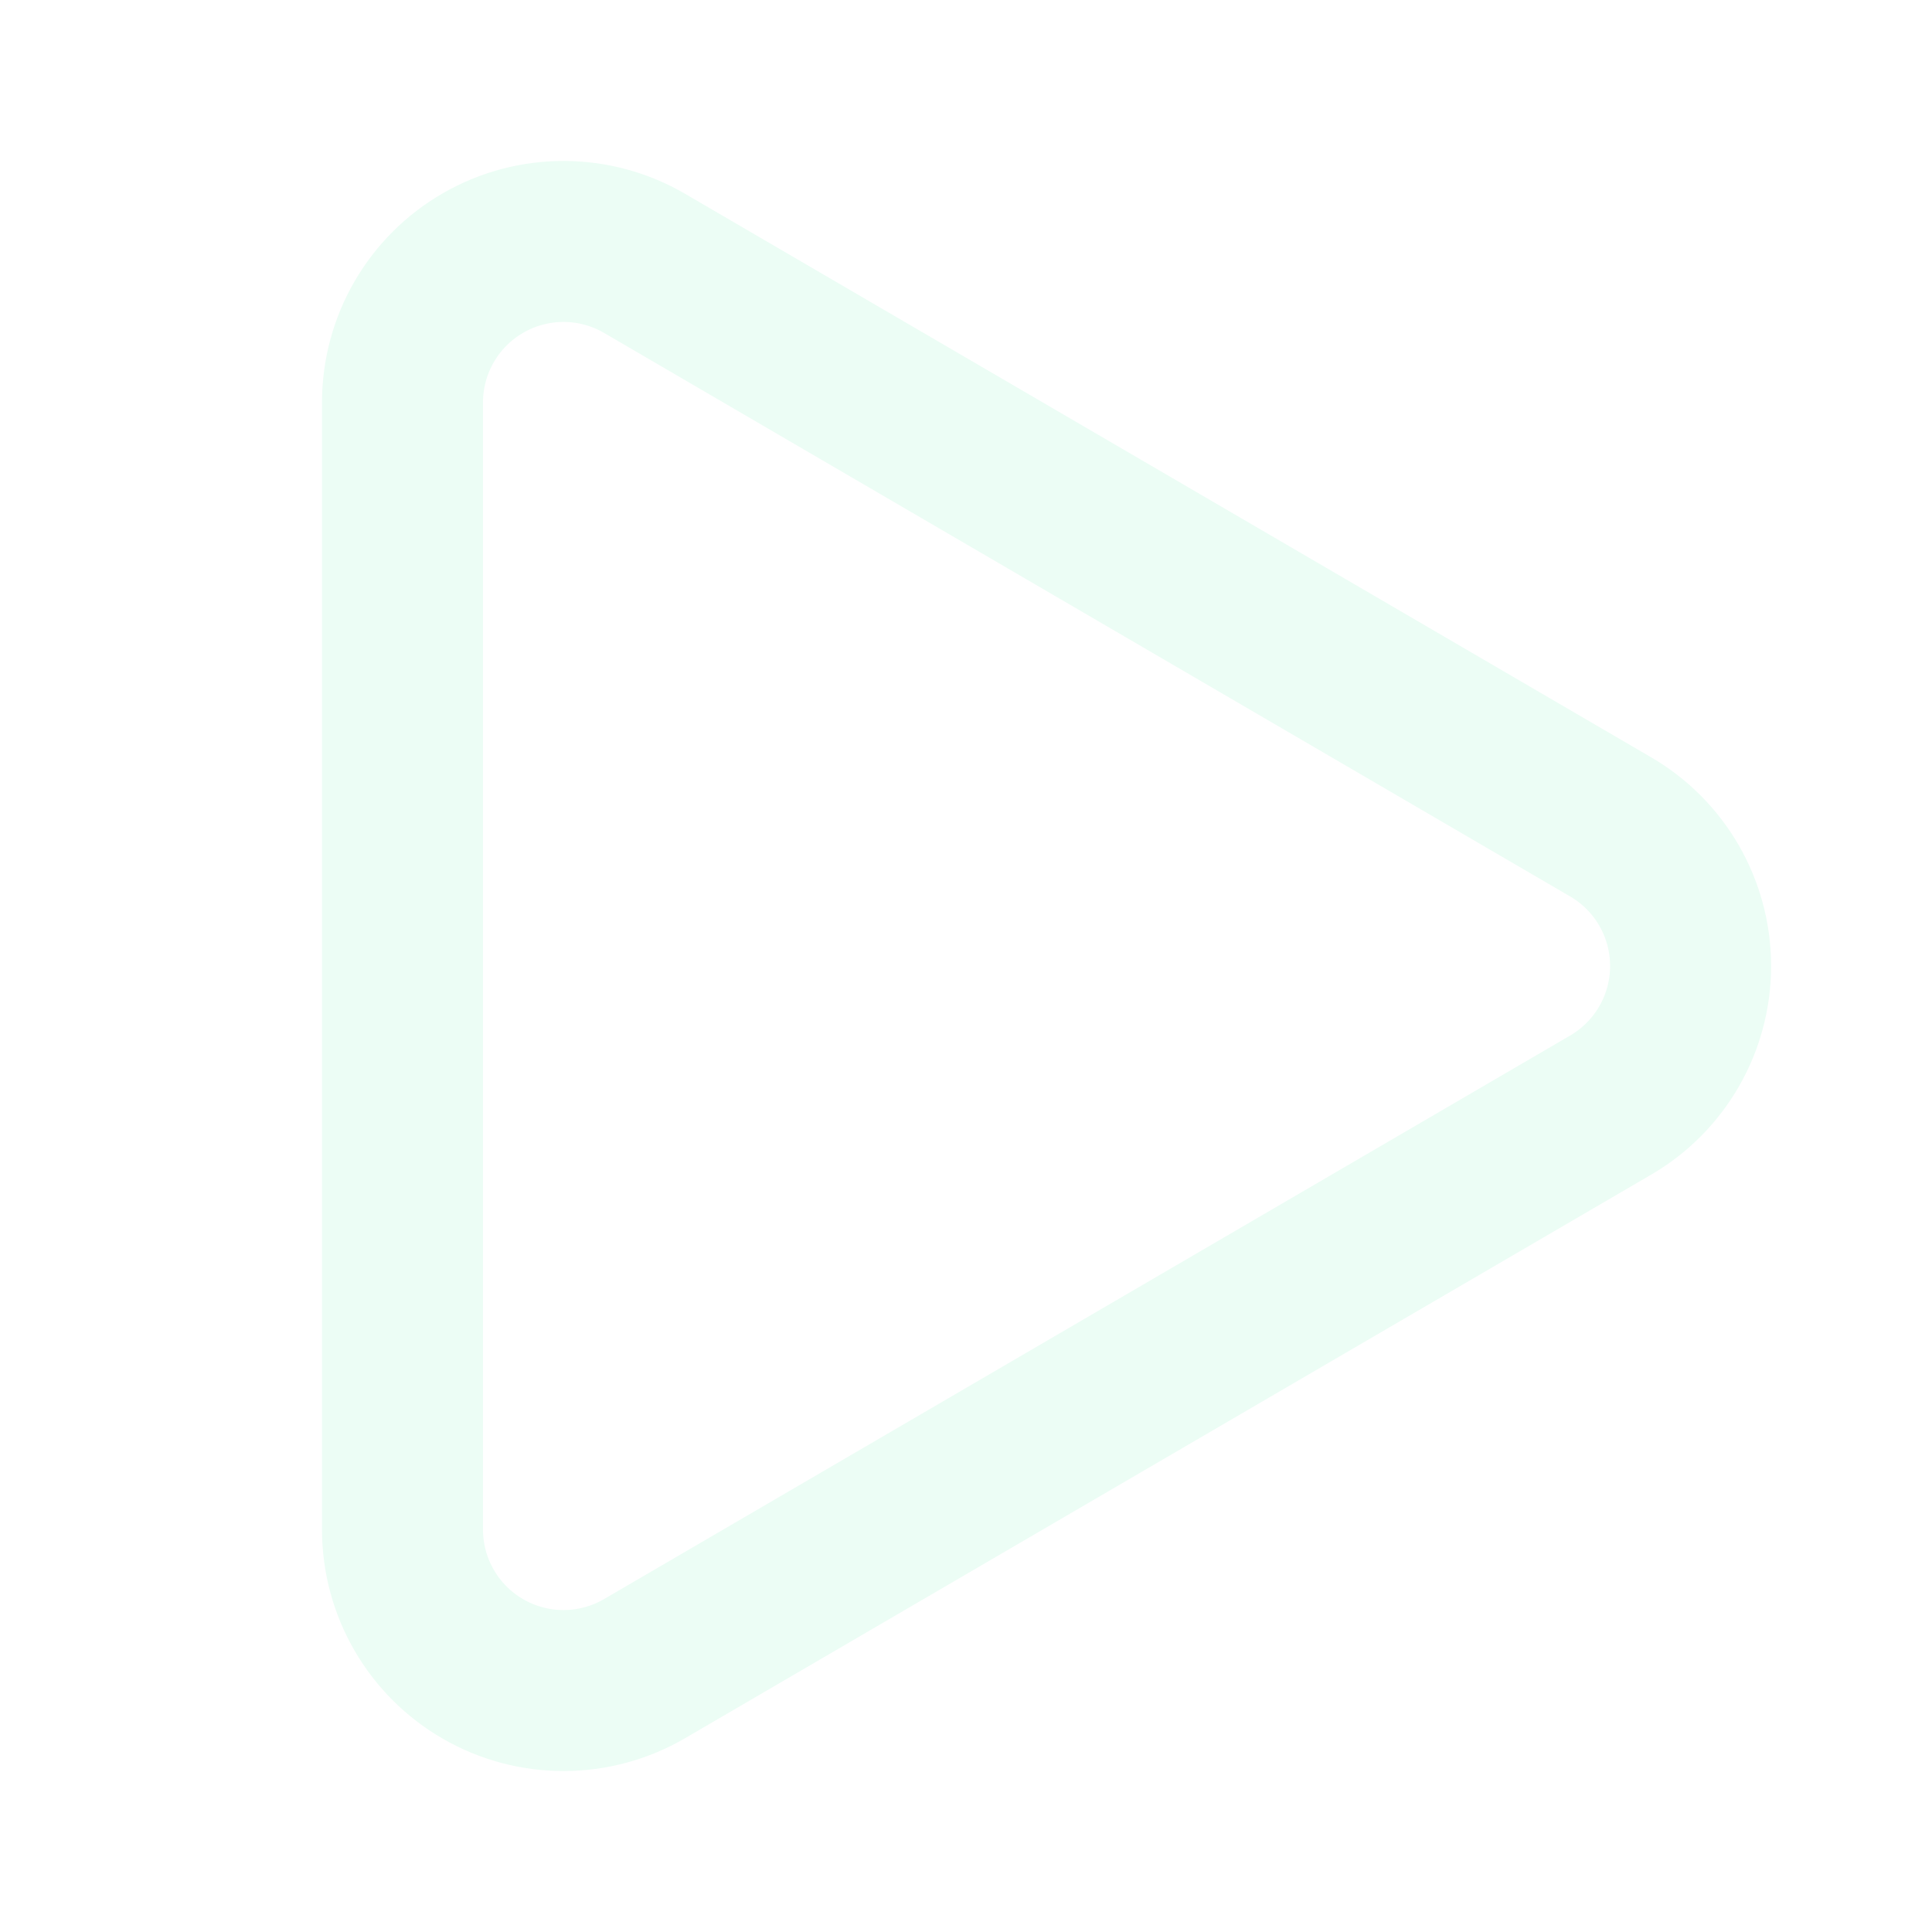
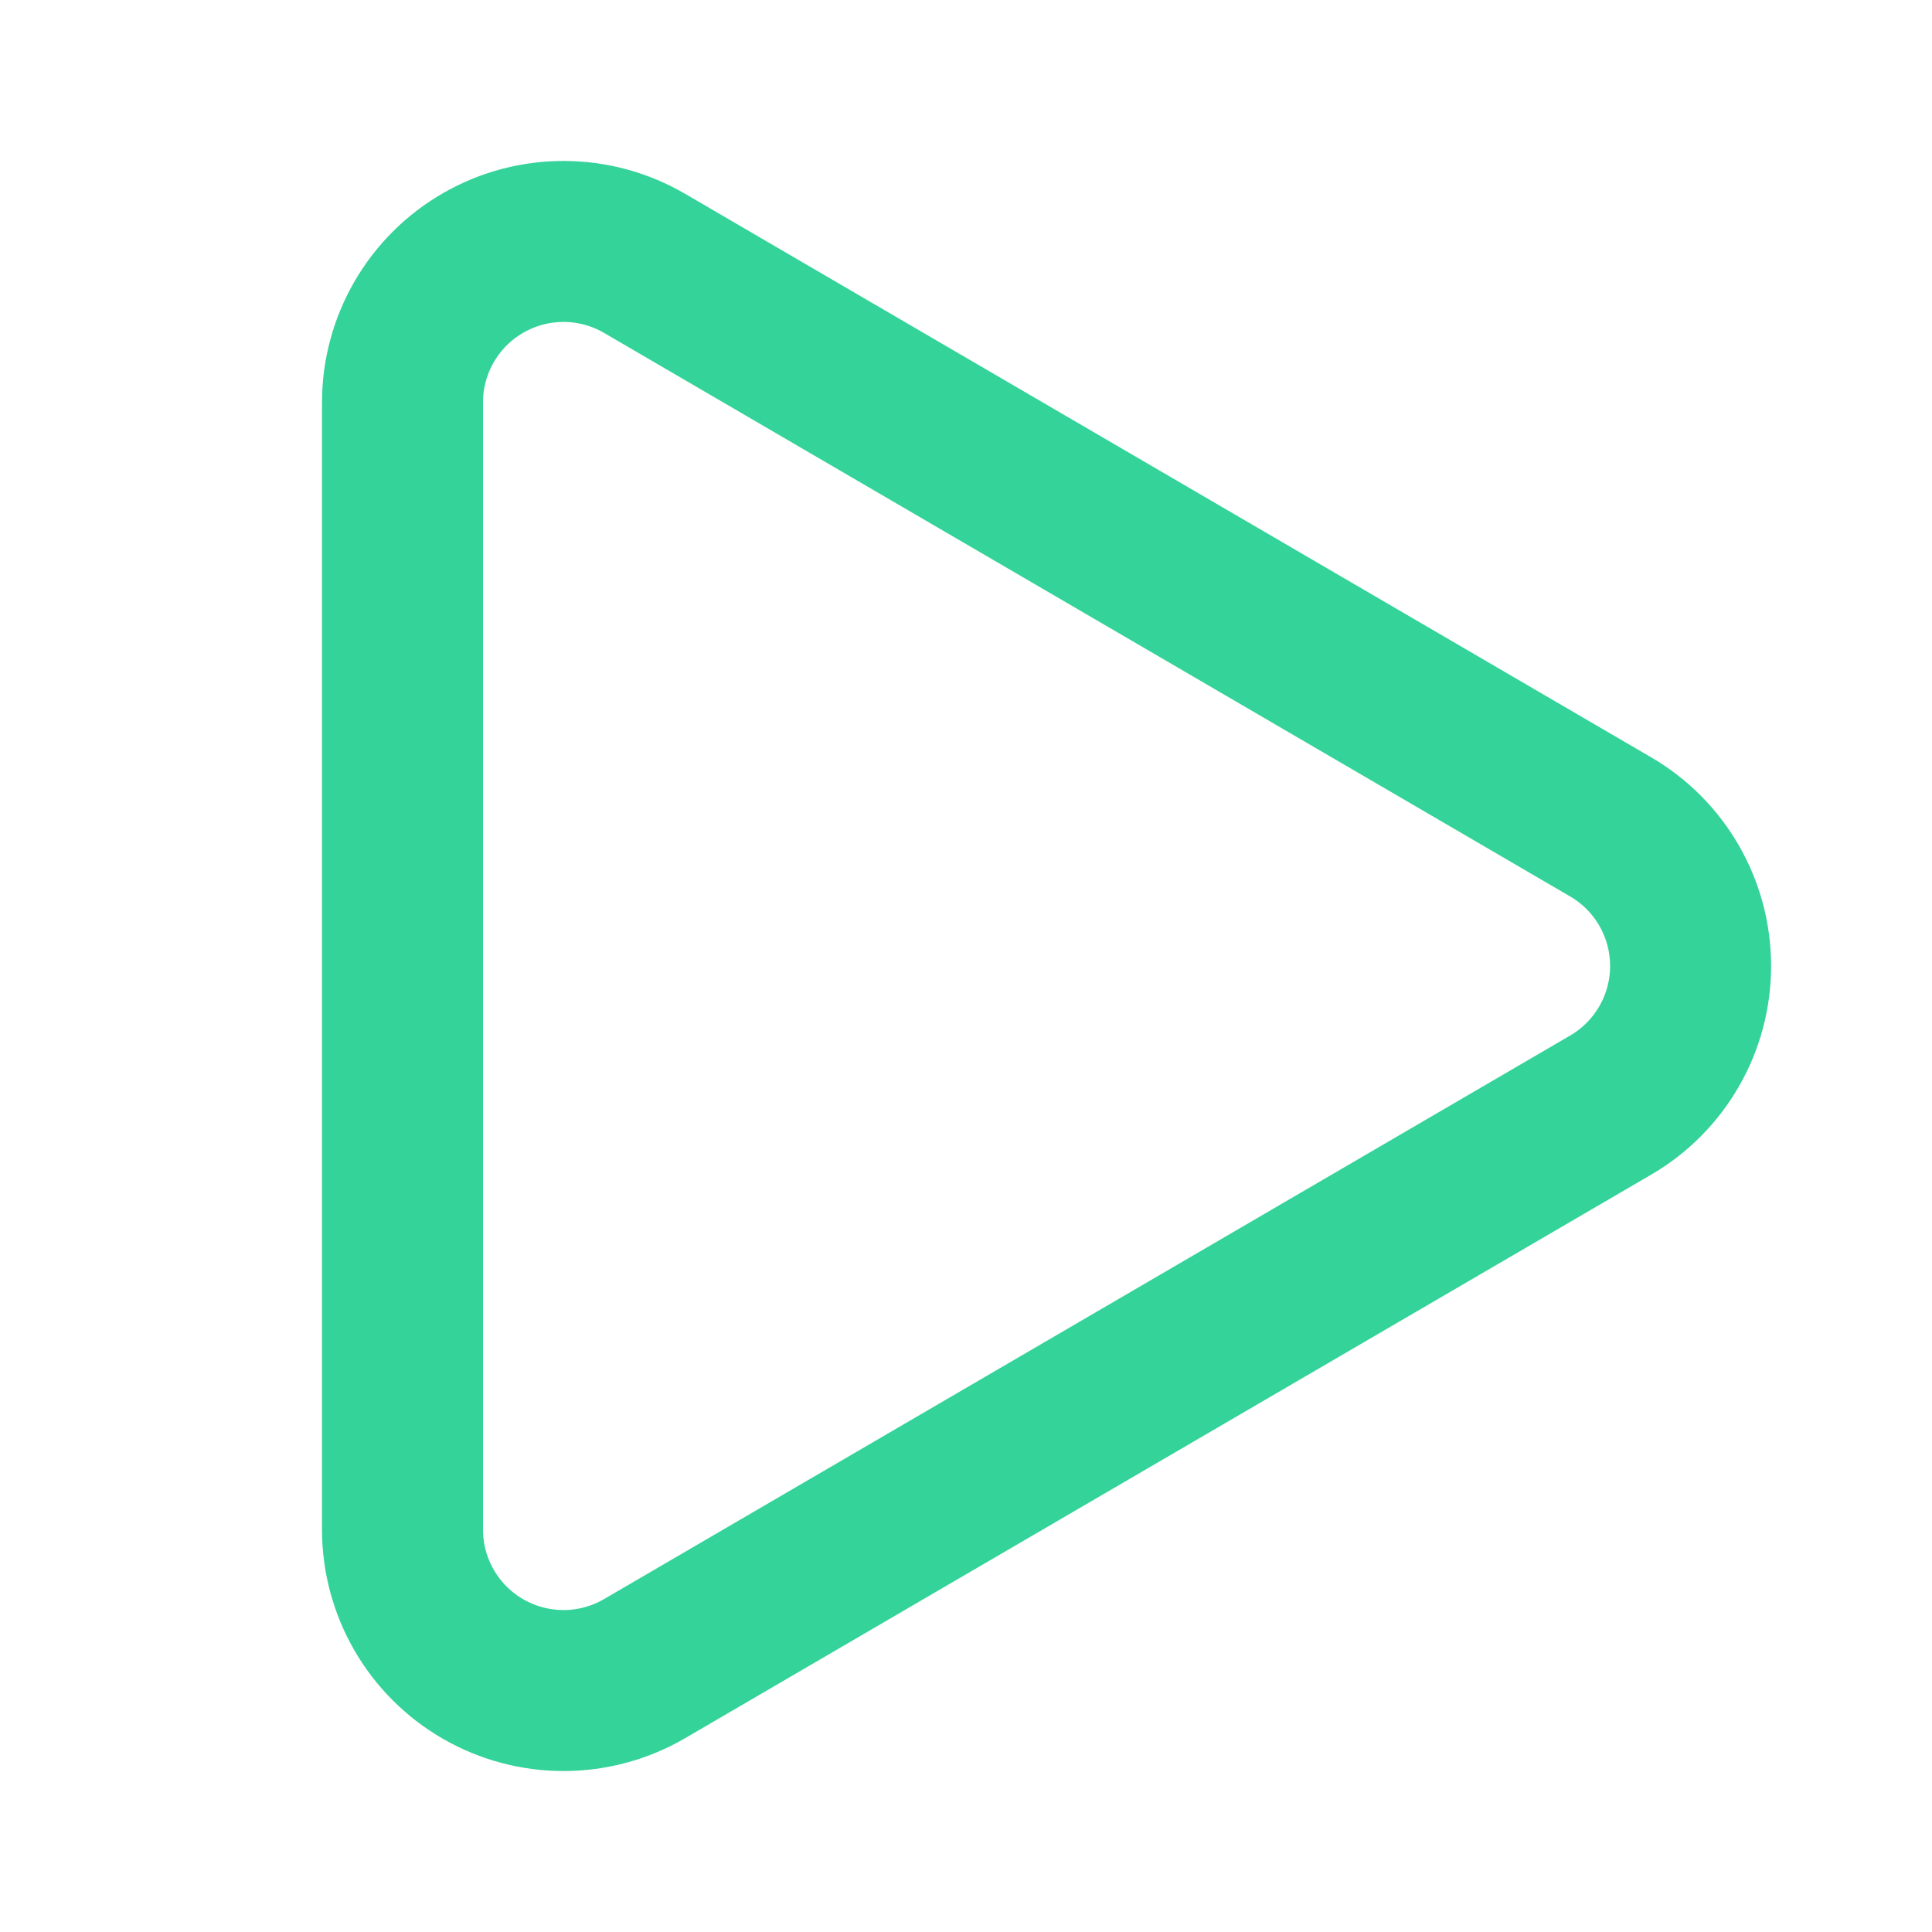
- <svg xmlns="http://www.w3.org/2000/svg" width="64" height="64" viewBox="0 0 24 24" fill="none" stroke="#ECFDF5" stroke-width="2" stroke-linecap="round" stroke-linejoin="round">
+ <svg xmlns="http://www.w3.org/2000/svg" width="64" height="64" viewBox="0 0 24 24" fill="none" stroke="#34D399" stroke-width="2" stroke-linecap="round" stroke-linejoin="round">
  <path d="M5 5a2 2 0 0 1 3.008-1.728l11.997 6.998a2 2 0 0 1 .003 3.458l-12 7A2 2 0 0 1 5 19z" />
</svg>
